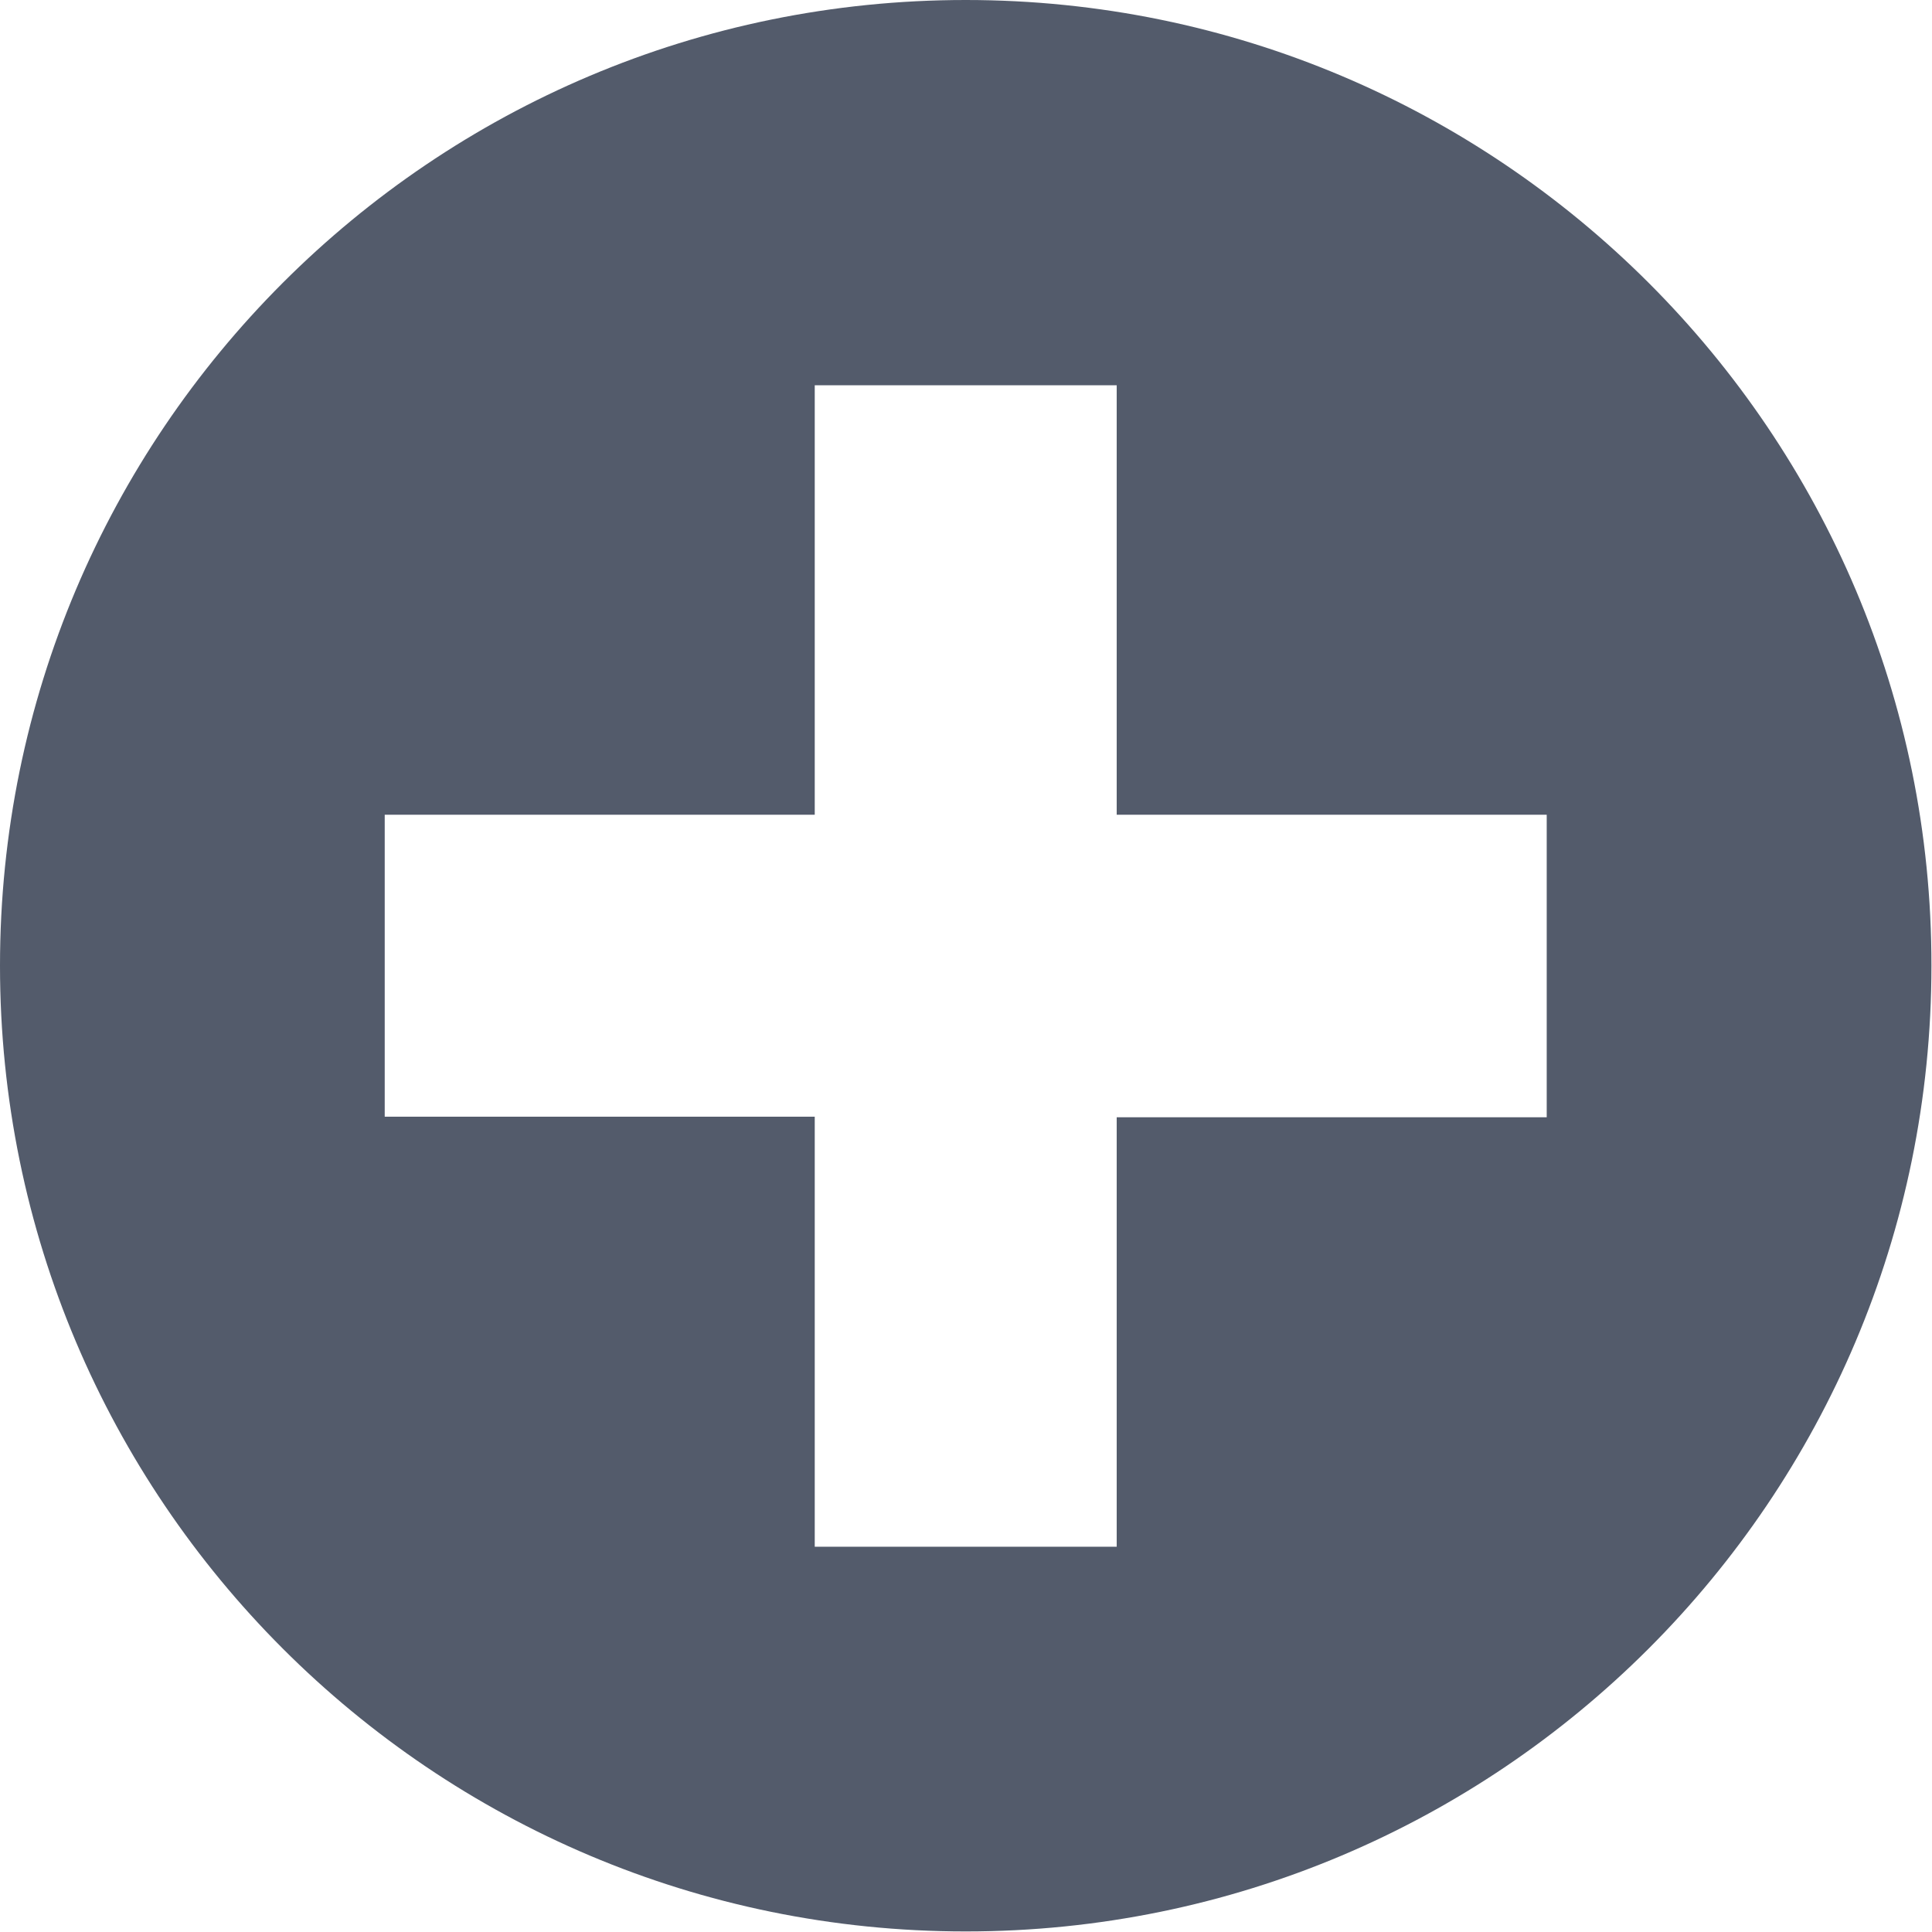
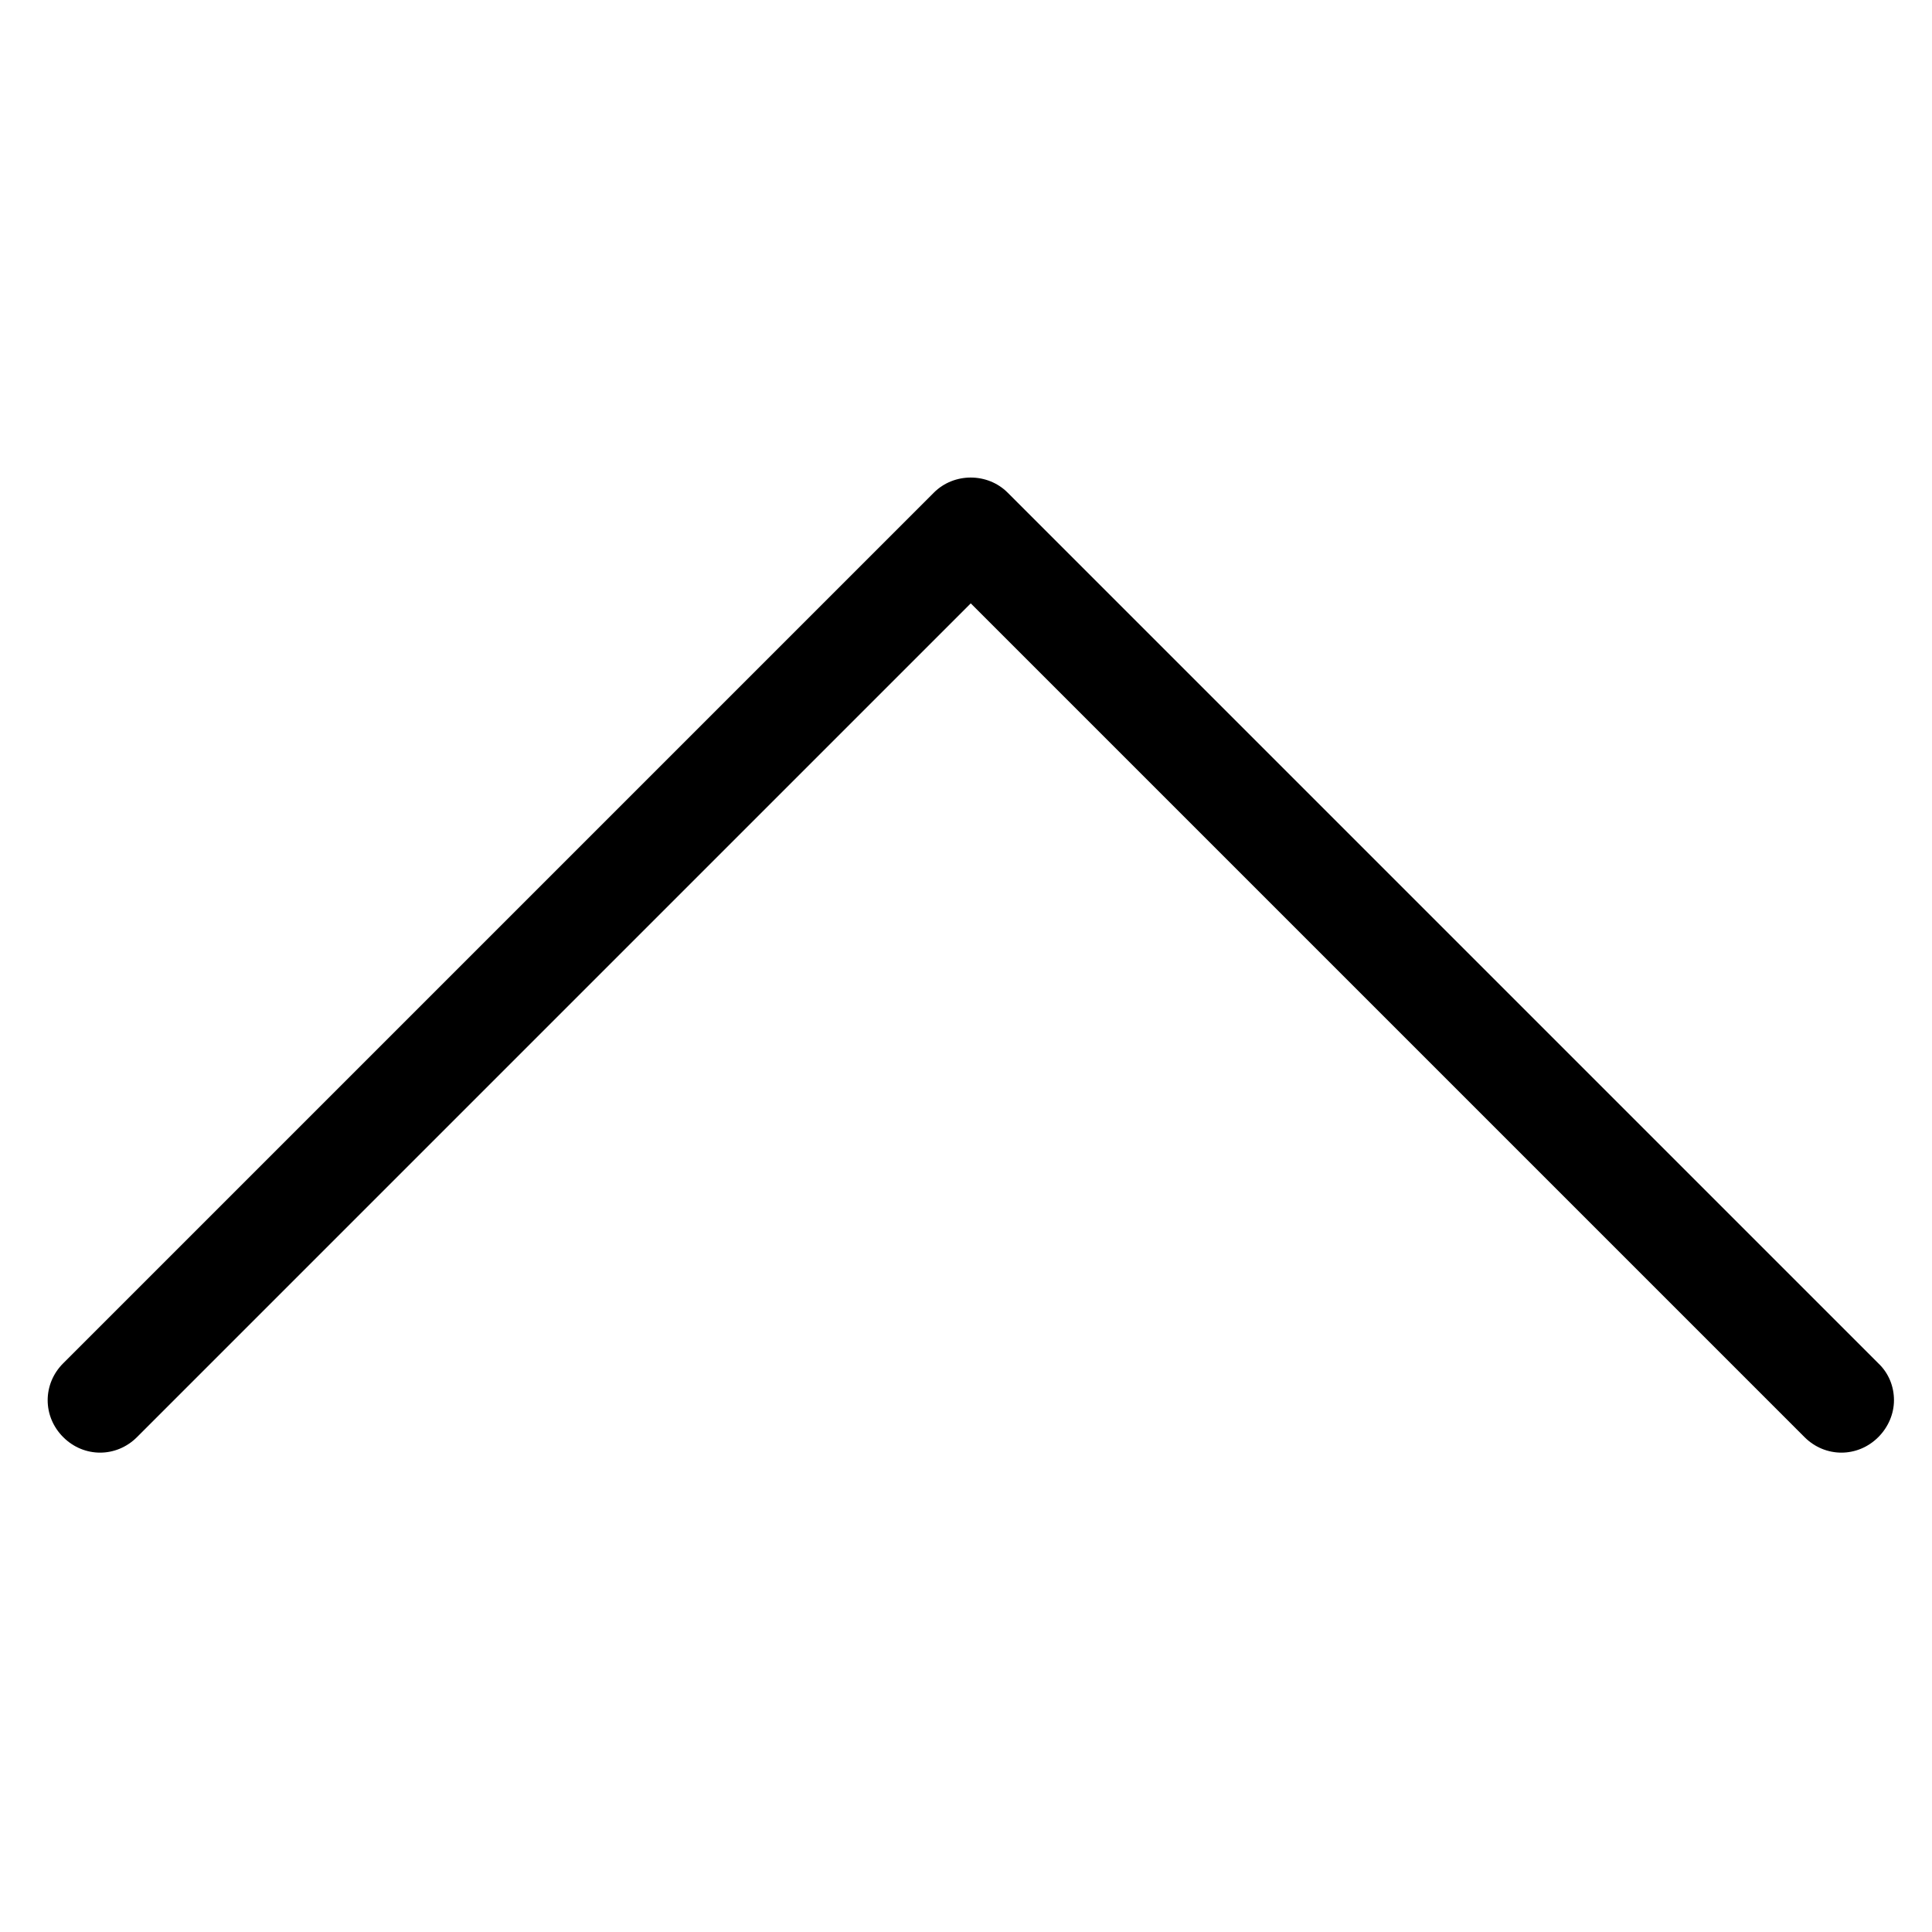
- <svg xmlns="http://www.w3.org/2000/svg" version="1.1" id="Capa_1" x="0px" y="0px" viewBox="-124 248.4 345.5 345.5" style="enable-background:new -124 248.4 345.5 345.5;" xml:space="preserve">
+ <svg xmlns="http://www.w3.org/2000/svg" version="1.1" id="Capa_1" x="0px" y="0px" viewBox="-110 -59.7 345.5 345.5" style="enable-background:new -110 -59.7 345.5 345.5;" xml:space="preserve">
  <style type="text/css">
- 	.st0{fill:#535B6B;}
+ 	.st0{display:none;fill:#535B6B;}
</style>
-   <path class="st0" d="M48.7,248.4c-95.4,0-172.7,77.3-172.7,172.7s77.3,172.7,172.7,172.7s172.7-77.3,172.7-172.7  C221.5,325.8,144.1,248.4,48.7,248.4z M152.6,448.2H75.7V525h-54v-76.9h-76.9v-54h76.9v-76.8h54v76.8h76.9V448.2z" />
+   <path id="plus" class="st0" d="M62.7-59.3C-32.7-59.3-110,18-110,113.4s77.3,172.7,172.7,172.7s172.7-77.3,172.7-172.7  C235.5,18.1,158.1-59.3,62.7-59.3z M166.6,140.5H89.7v76.8h-54v-76.9h-76.9v-54h76.9V9.6h54v76.8h76.9V140.5z" />
+   <g>
+     <path d="M57,28.4L-98.7,184.1c-3.7,3.7-3.7,9.5,0,13.2s9.5,3.7,13.2,0L63.6,48.2l149.1,149.1c3.7,3.7,9.5,3.7,13.2,0   c1.8-1.8,2.8-4.2,2.8-6.6c0-2.4-0.9-4.8-2.8-6.6L70.2,28.4C66.6,24.8,60.6,24.8,57,28.4z" />
+   </g>
</svg>
